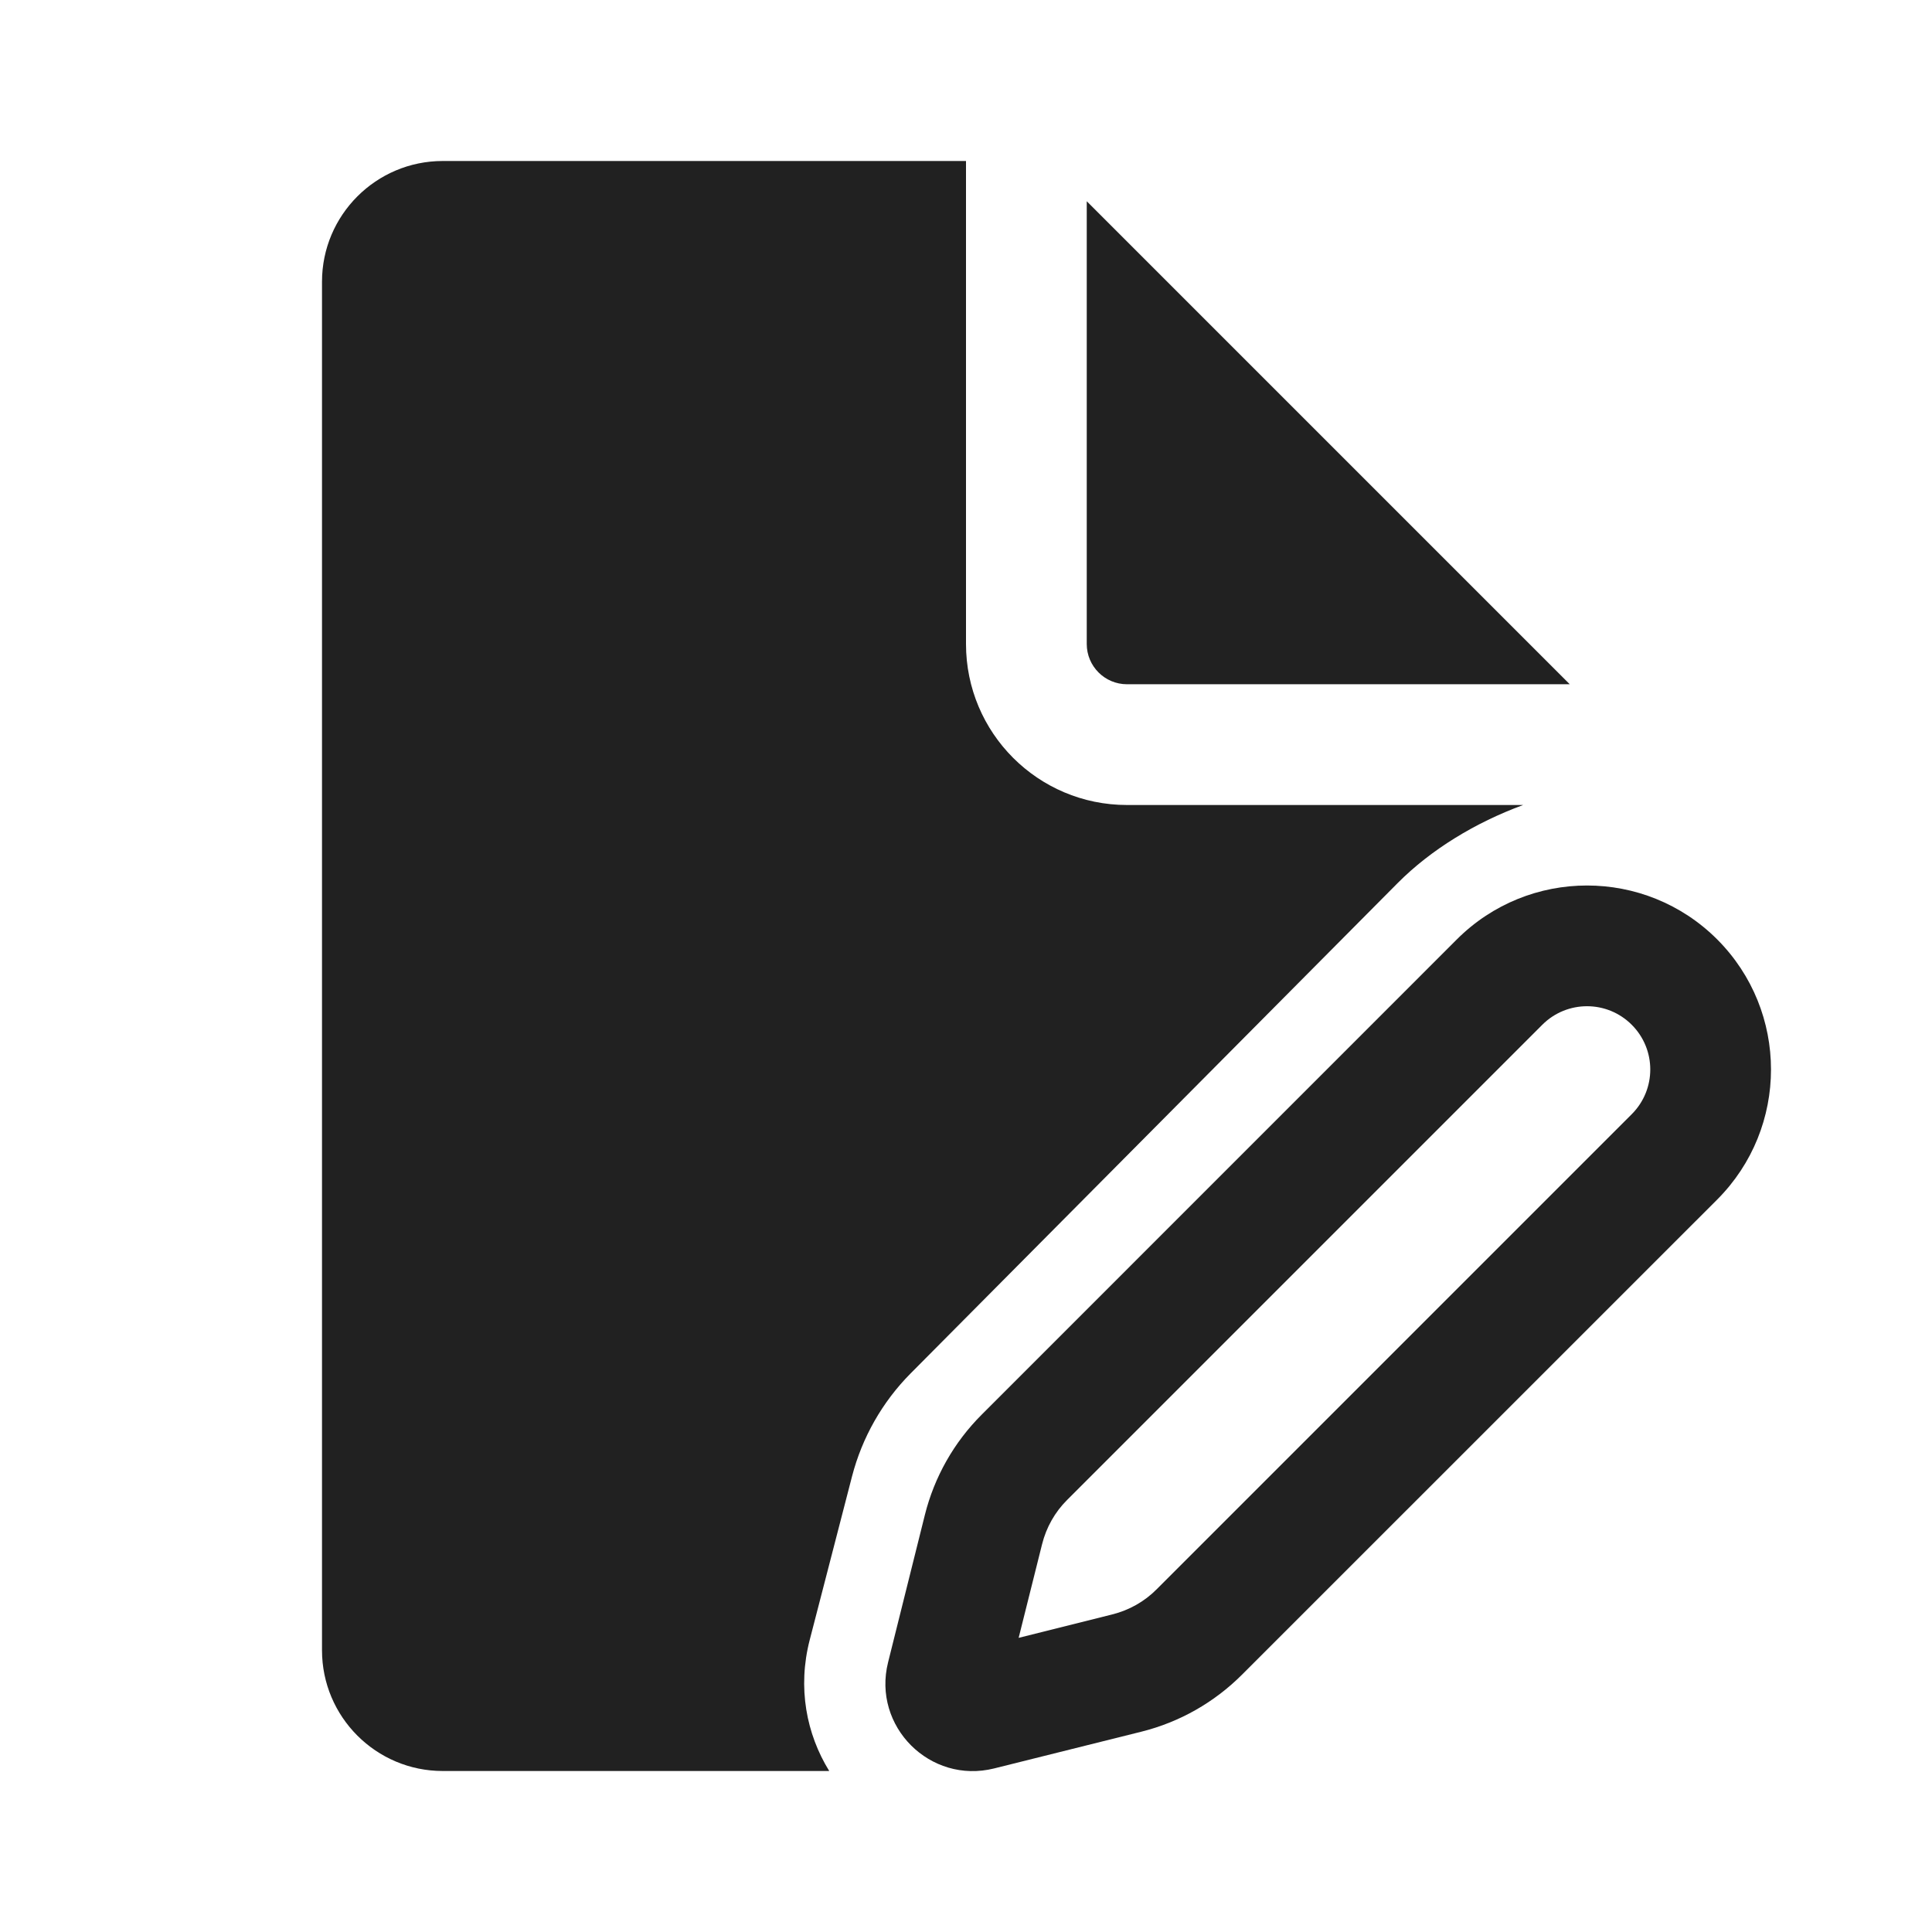
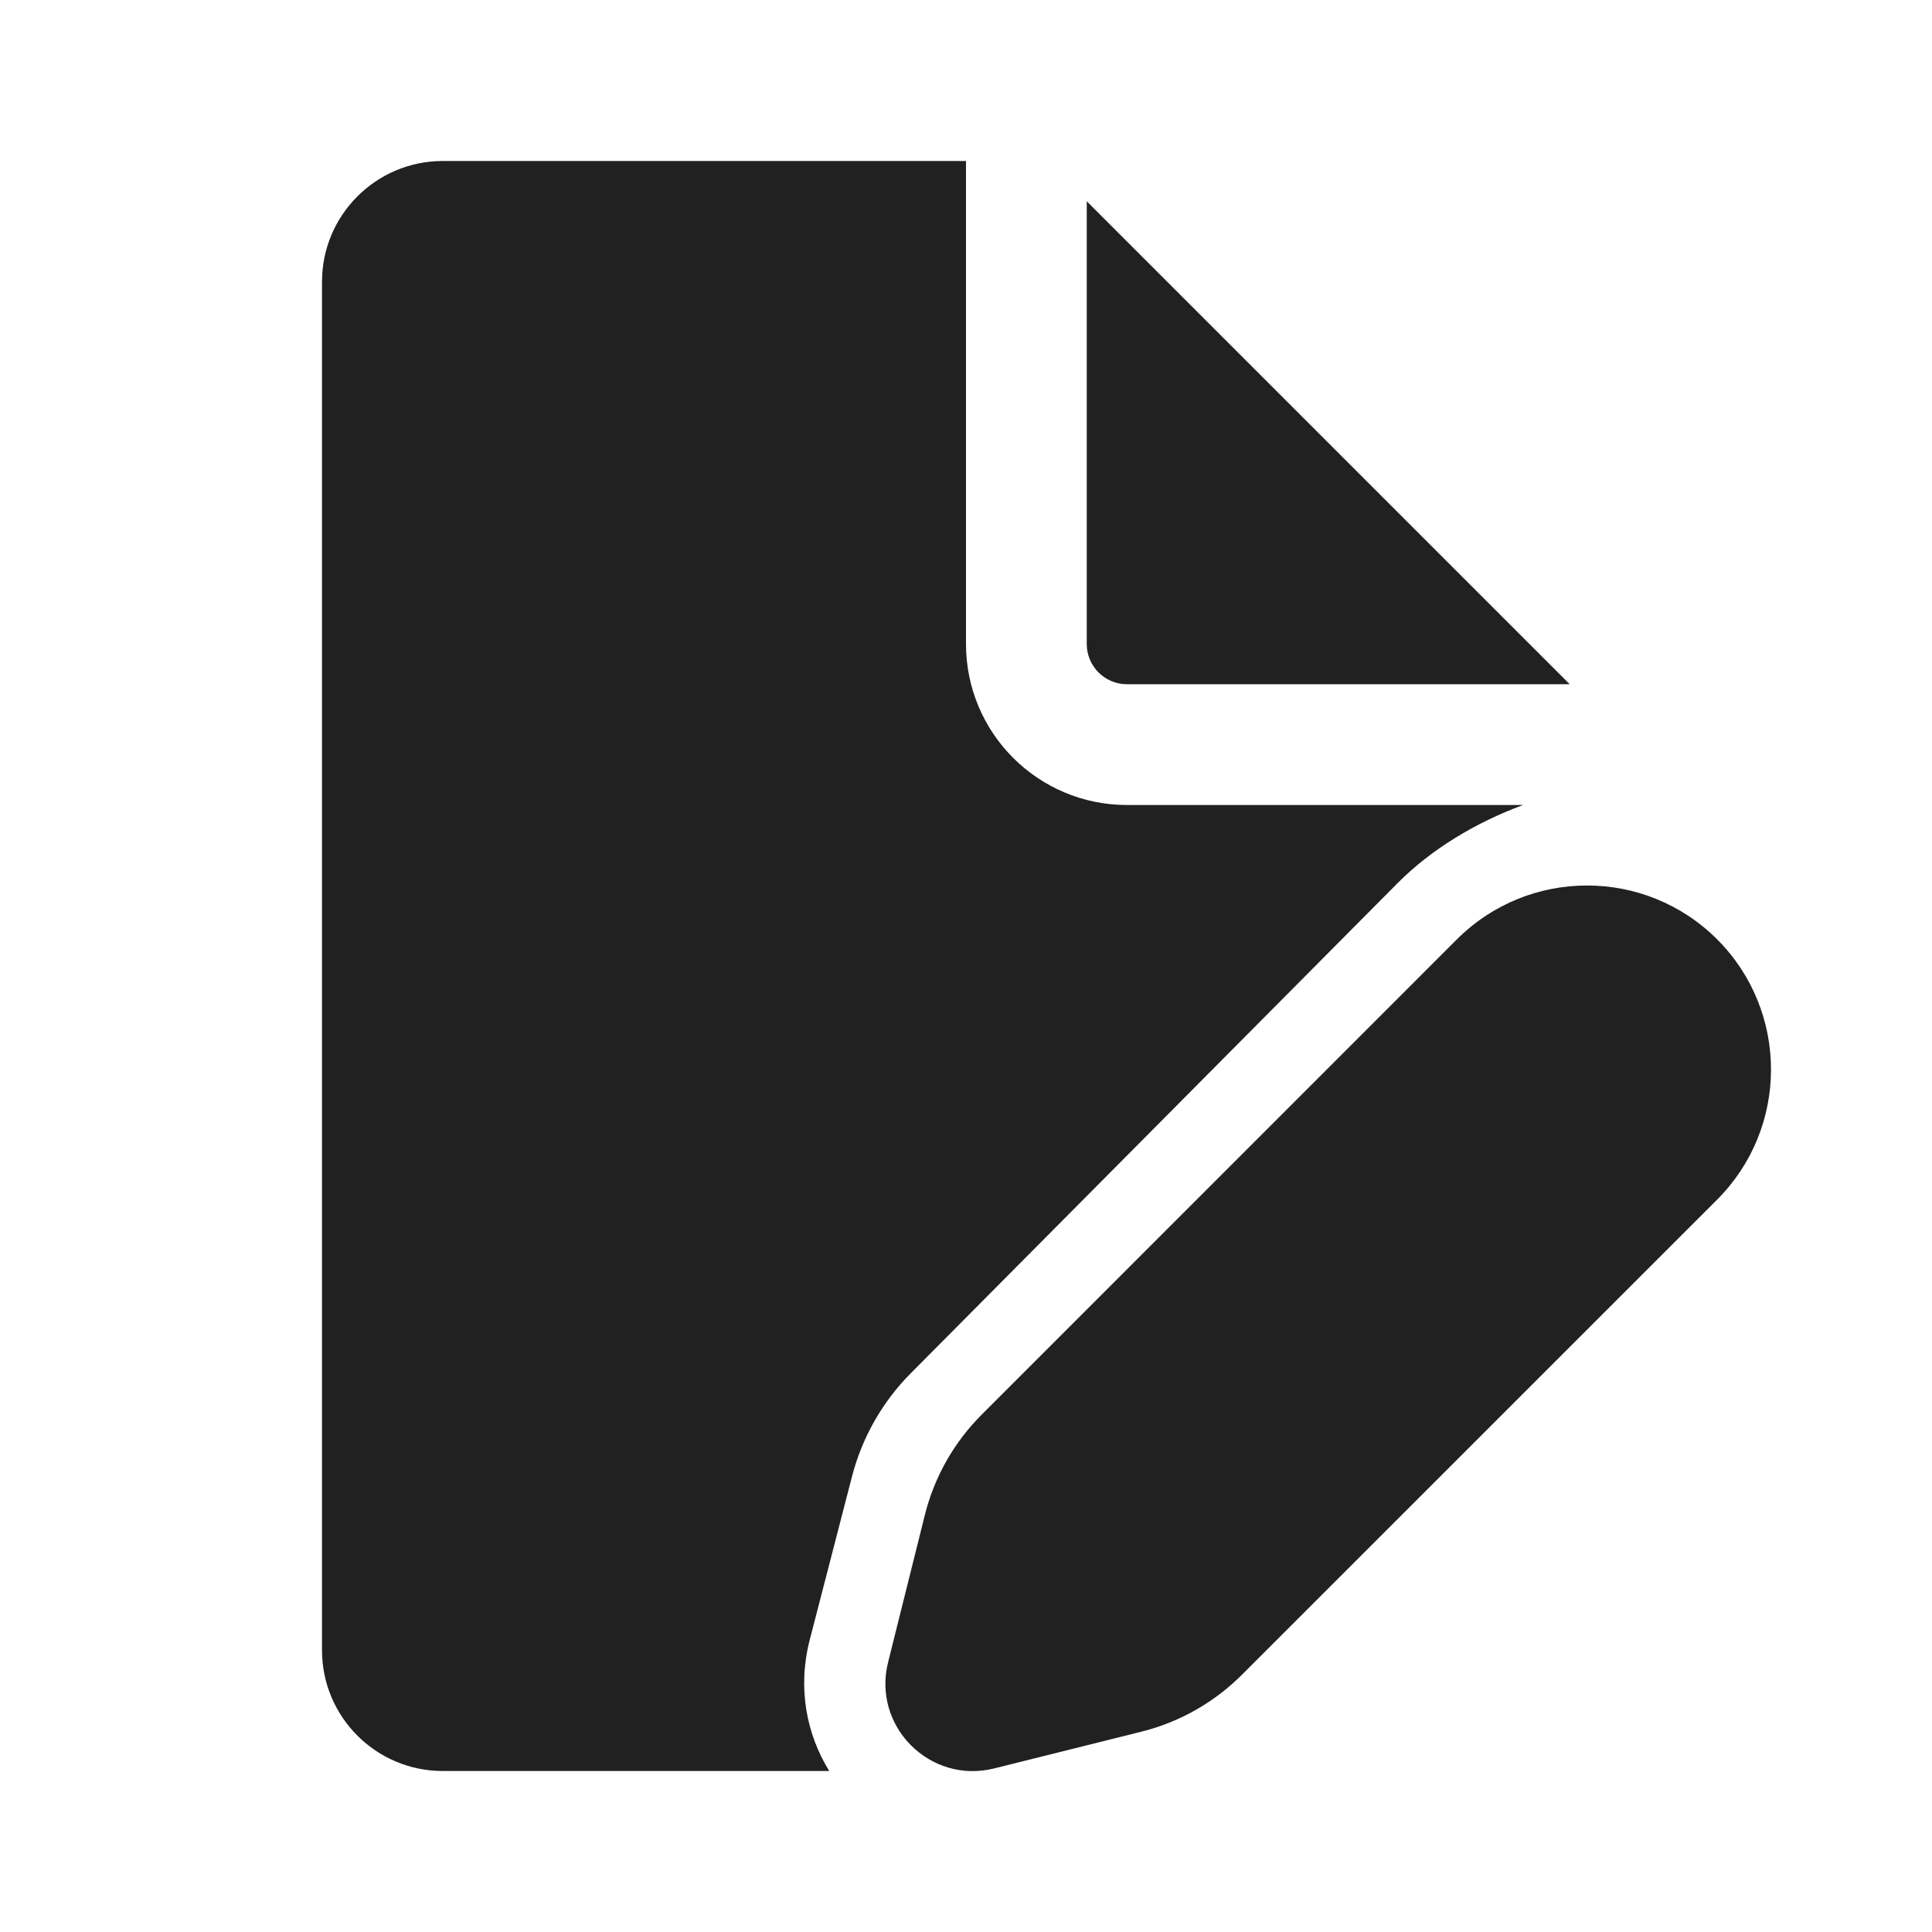
<svg xmlns="http://www.w3.org/2000/svg" width="24" height="24" viewBox="0 0 24 24" fill="none">
  <path d="M12 2V8C12 9.105 12.895 10 14 10H18.921C18.324 10.22 17.776 10.554 17.362 10.97L11.311 17.062C10.96 17.416 10.709 17.858 10.584 18.341L10.059 20.37C9.905 20.965 10.017 21.54 10.301 22H5.5C4.672 22 4 21.328 4 20.5V3.5C4 2.672 4.672 2 5.5 2H12Z" fill="#212121" />
  <path d="M13.5 2.5V8C13.5 8.276 13.724 8.5 14 8.5H19.5L13.5 2.5Z" fill="#212121" />
-   <path d="M12.196 17.572L18.098 11.669C18.991 10.777 20.438 10.777 21.331 11.669C22.223 12.562 22.223 14.009 21.331 14.902L15.428 20.804C15.084 21.148 14.653 21.393 14.181 21.511L12.35 21.968C11.554 22.167 10.833 21.446 11.032 20.65L11.489 18.819C11.607 18.347 11.851 17.916 12.196 17.572ZM19.159 12.73L13.256 18.633C13.104 18.784 12.997 18.975 12.945 19.183L12.654 20.346L13.817 20.055C14.025 20.003 14.216 19.896 14.367 19.744L20.27 13.841C20.577 13.534 20.577 13.037 20.27 12.73C19.963 12.423 19.466 12.423 19.159 12.73Z" fill="#212121" />
+   <path d="M12.196 17.572L18.098 11.669C18.991 10.777 20.438 10.777 21.331 11.669C22.223 12.562 22.223 14.009 21.331 14.902L15.428 20.804C15.084 21.148 14.653 21.393 14.181 21.511L12.35 21.968C11.554 22.167 10.833 21.446 11.032 20.65L11.489 18.819C11.607 18.347 11.851 17.916 12.196 17.572Z" fill="#212121" />
</svg>
